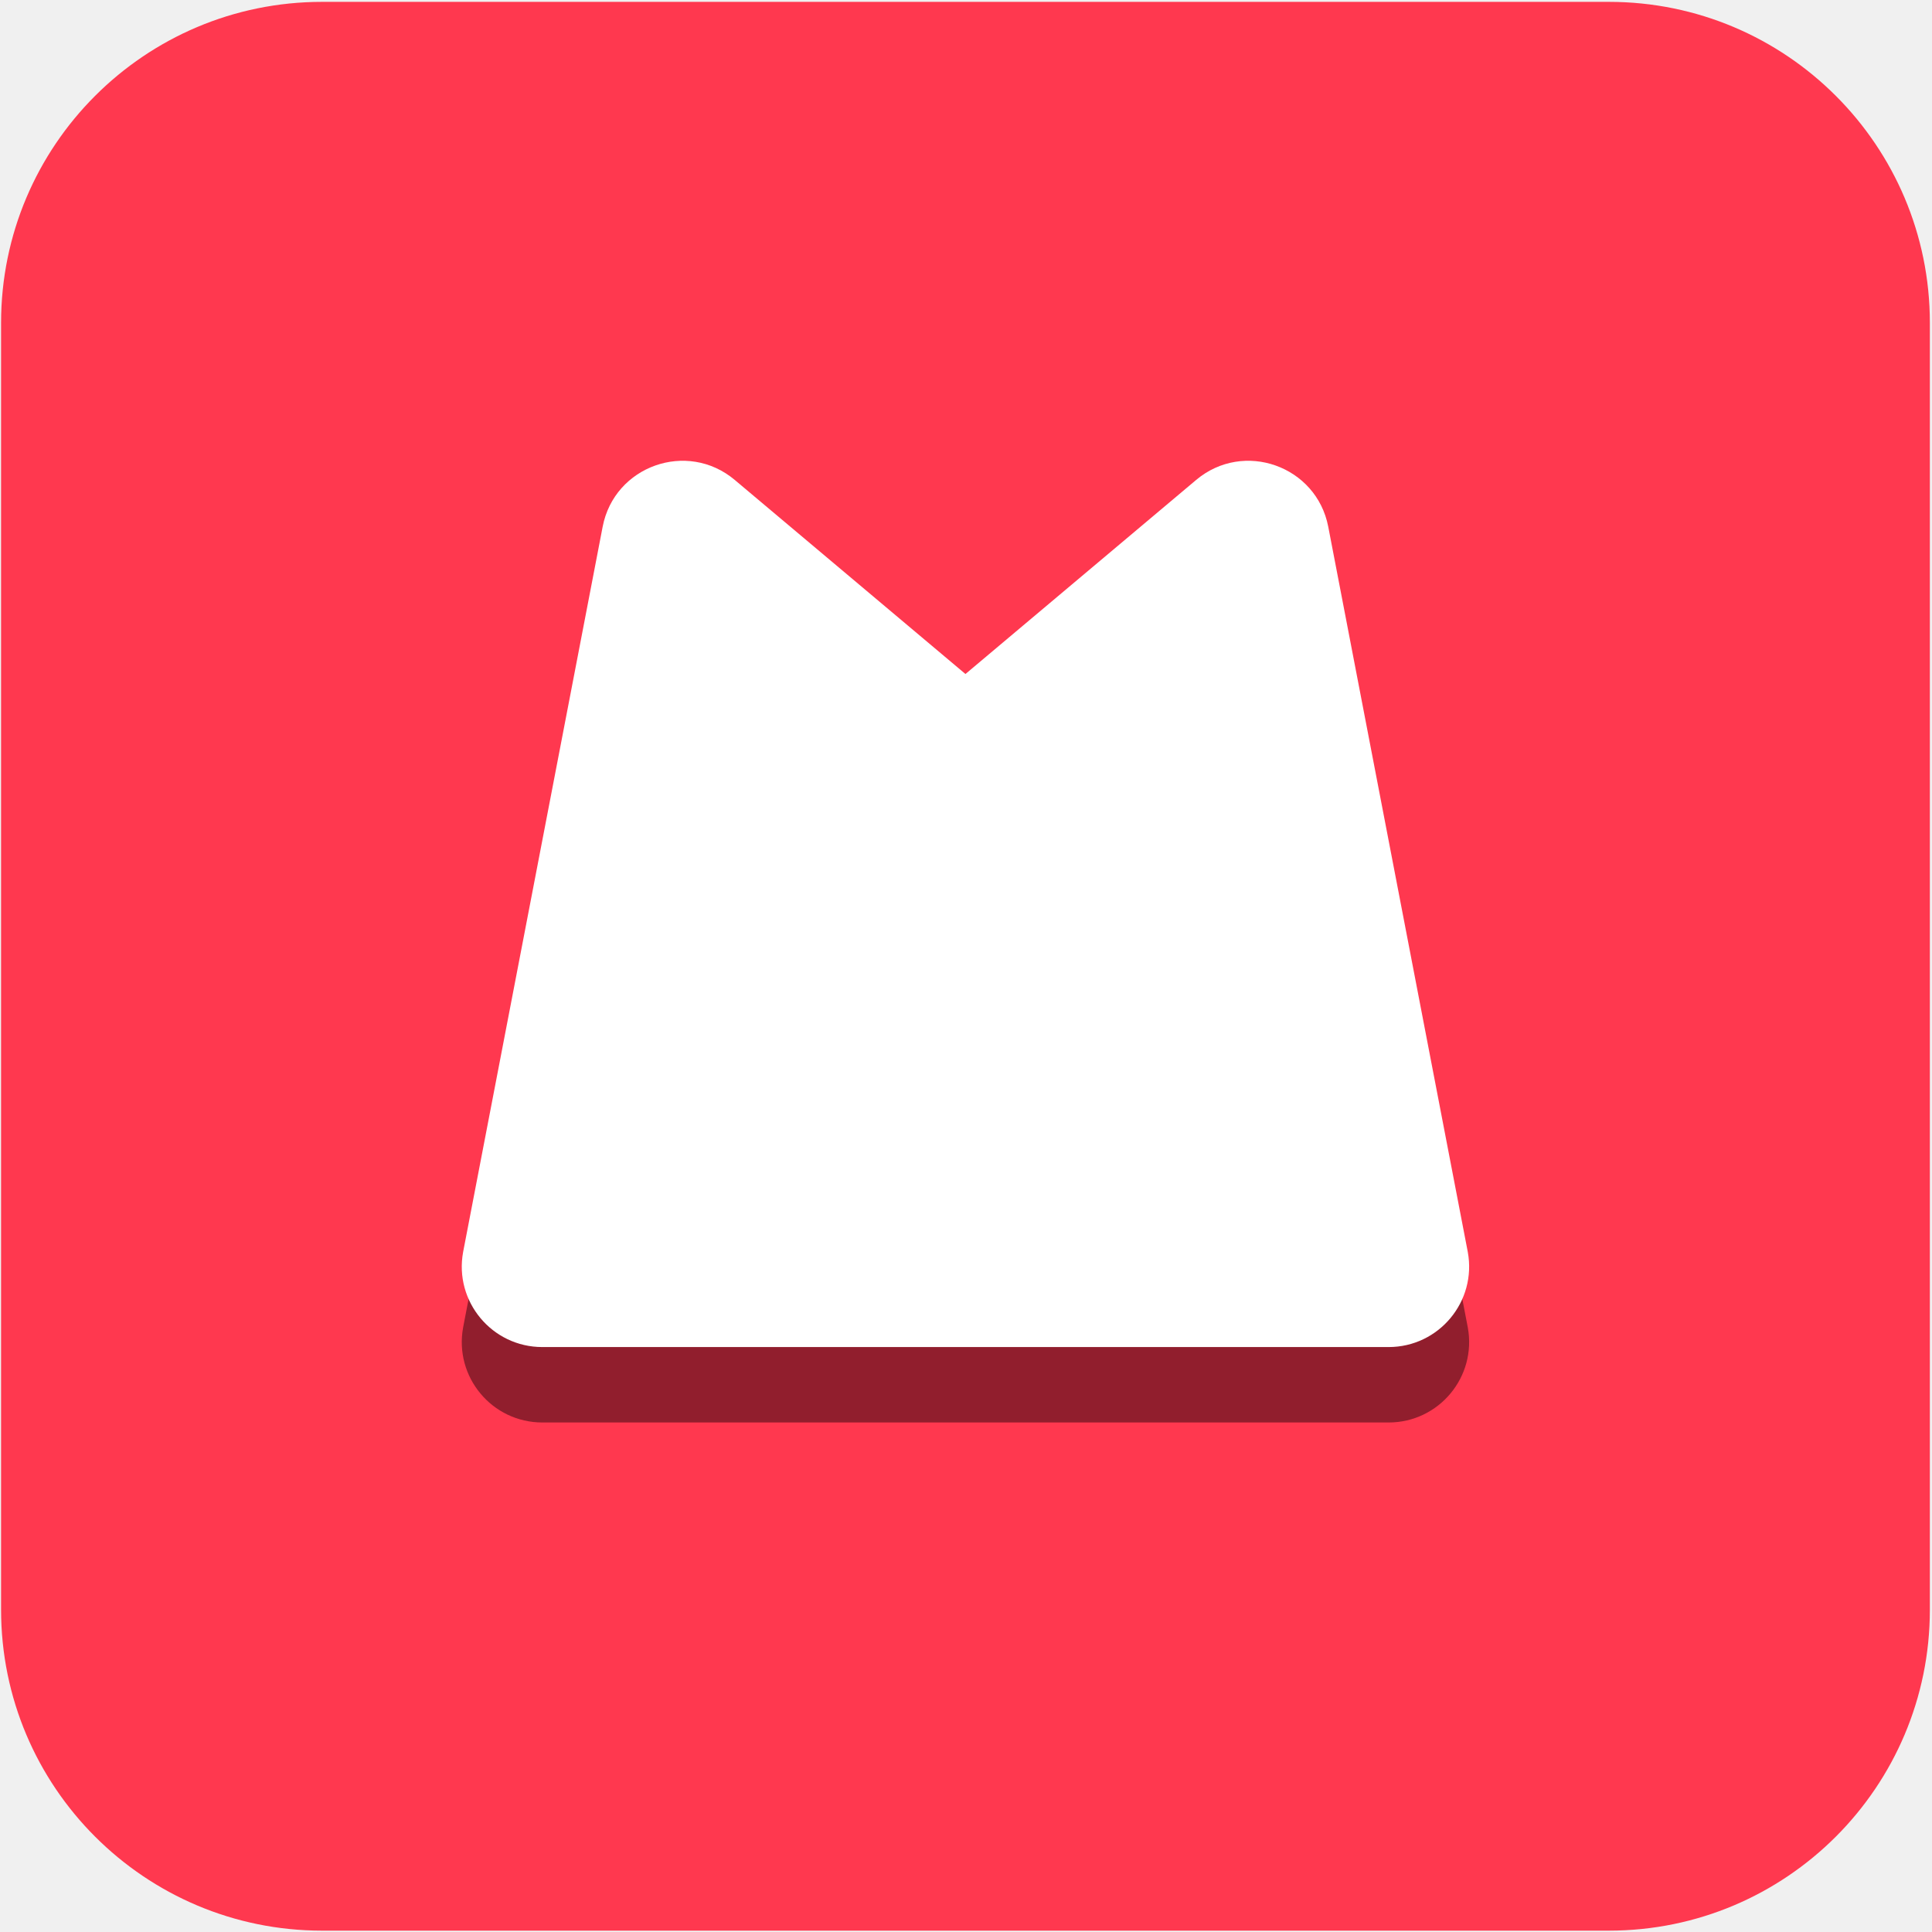
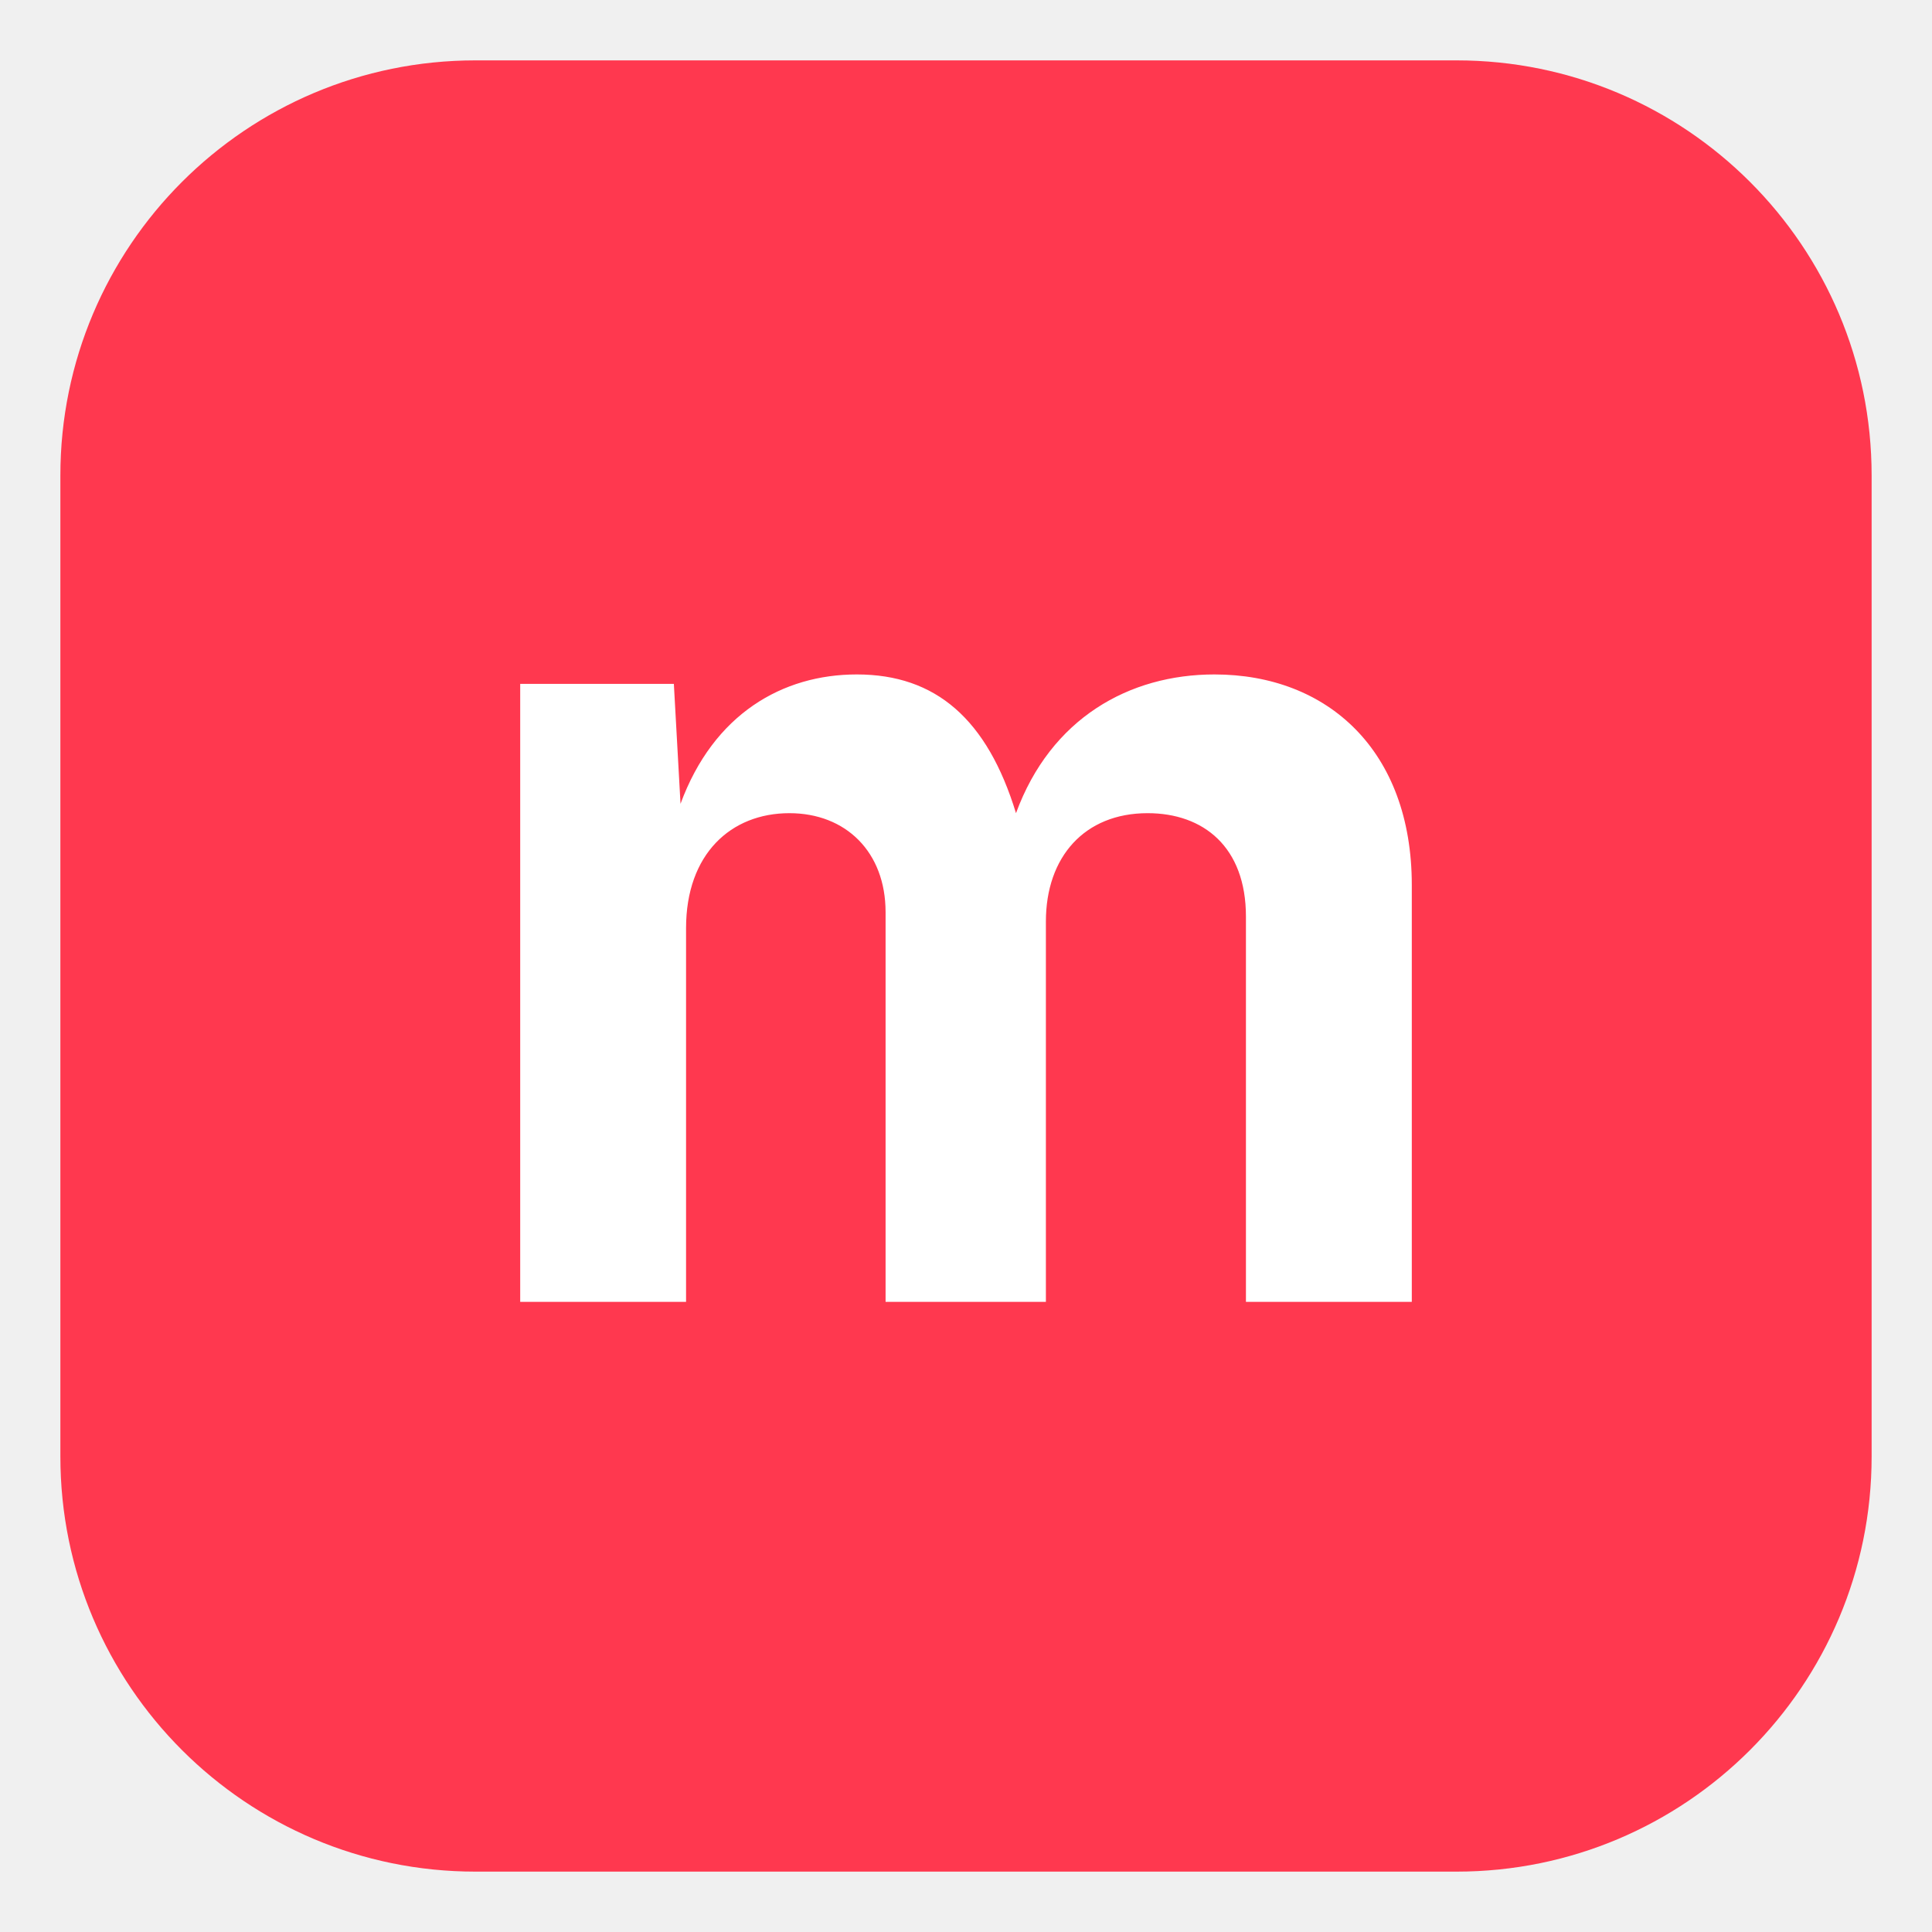
- <svg xmlns="http://www.w3.org/2000/svg" width="100%" height="100%" viewBox="0 0 749 749" version="1.1" xml:space="preserve" style="fill-rule:evenodd;clip-rule:evenodd;stroke-linejoin:round;stroke-miterlimit:2;">
-   <rect id="Page-7" x="0.417" y="0.723" width="747.754" height="747.754" style="fill:none;" />
-   <clipPath id="_clip1">
-     <rect x="0.417" y="0.723" width="747.754" height="747.754" />
-   </clipPath>
-   <g clip-path="url(#_clip1)">
-     <g id="Logo-Alternatives">
-       <path d="M124.856,0.722l498.879,0c68.725,0 124.438,55.712 124.438,124.438l0,498.879c0,68.725 -55.713,124.438 -124.438,124.438l-498.879,0c-68.725,0 -124.438,-55.713 -124.438,-124.438l0,-498.879c0,-68.725 55.712,-124.438 124.438,-124.438" style="fill:#ff384f;fill-rule:nonzero;" />
-       <path d="M538.338,551.47l-328.1,0c-19.5,0 -34.225,-17.679 -30.692,-36.854l54.092,-281.167c4.542,-23.613 32.804,-33.629 51.204,-18.15l89.446,75.242l89.446,-75.242c18.4,-15.479 46.658,-5.463 51.204,18.15l54.096,281.167c3.529,19.175 -11.196,36.854 -30.696,36.854" style="fill:#911e2d;fill-rule:nonzero;" />
-       <path d="M538.338,522.229l-328.1,0c-19.5,0 -34.225,-17.679 -30.692,-36.854l54.092,-281.167c4.542,-23.613 32.804,-33.629 51.204,-18.15l89.446,75.242l89.446,-75.242c18.4,-15.479 46.658,-5.463 51.204,18.15l54.096,281.167c3.529,19.175 -11.196,36.854 -30.696,36.854" style="fill:#fff;fill-rule:nonzero;" />
-     </g>
-   </g>
+ <svg xmlns="http://www.w3.org/2000/svg" viewBox="0 0 512 512">
+   <rect x="16" y="16" width="480" height="480" rx="110" fill="#ff384f" />
+   <text x="256" y="345" text-anchor="middle" font-family="system-ui, -apple-system, sans-serif" font-size="300" font-weight="700" fill="#ffffff">m</text>
</svg>
